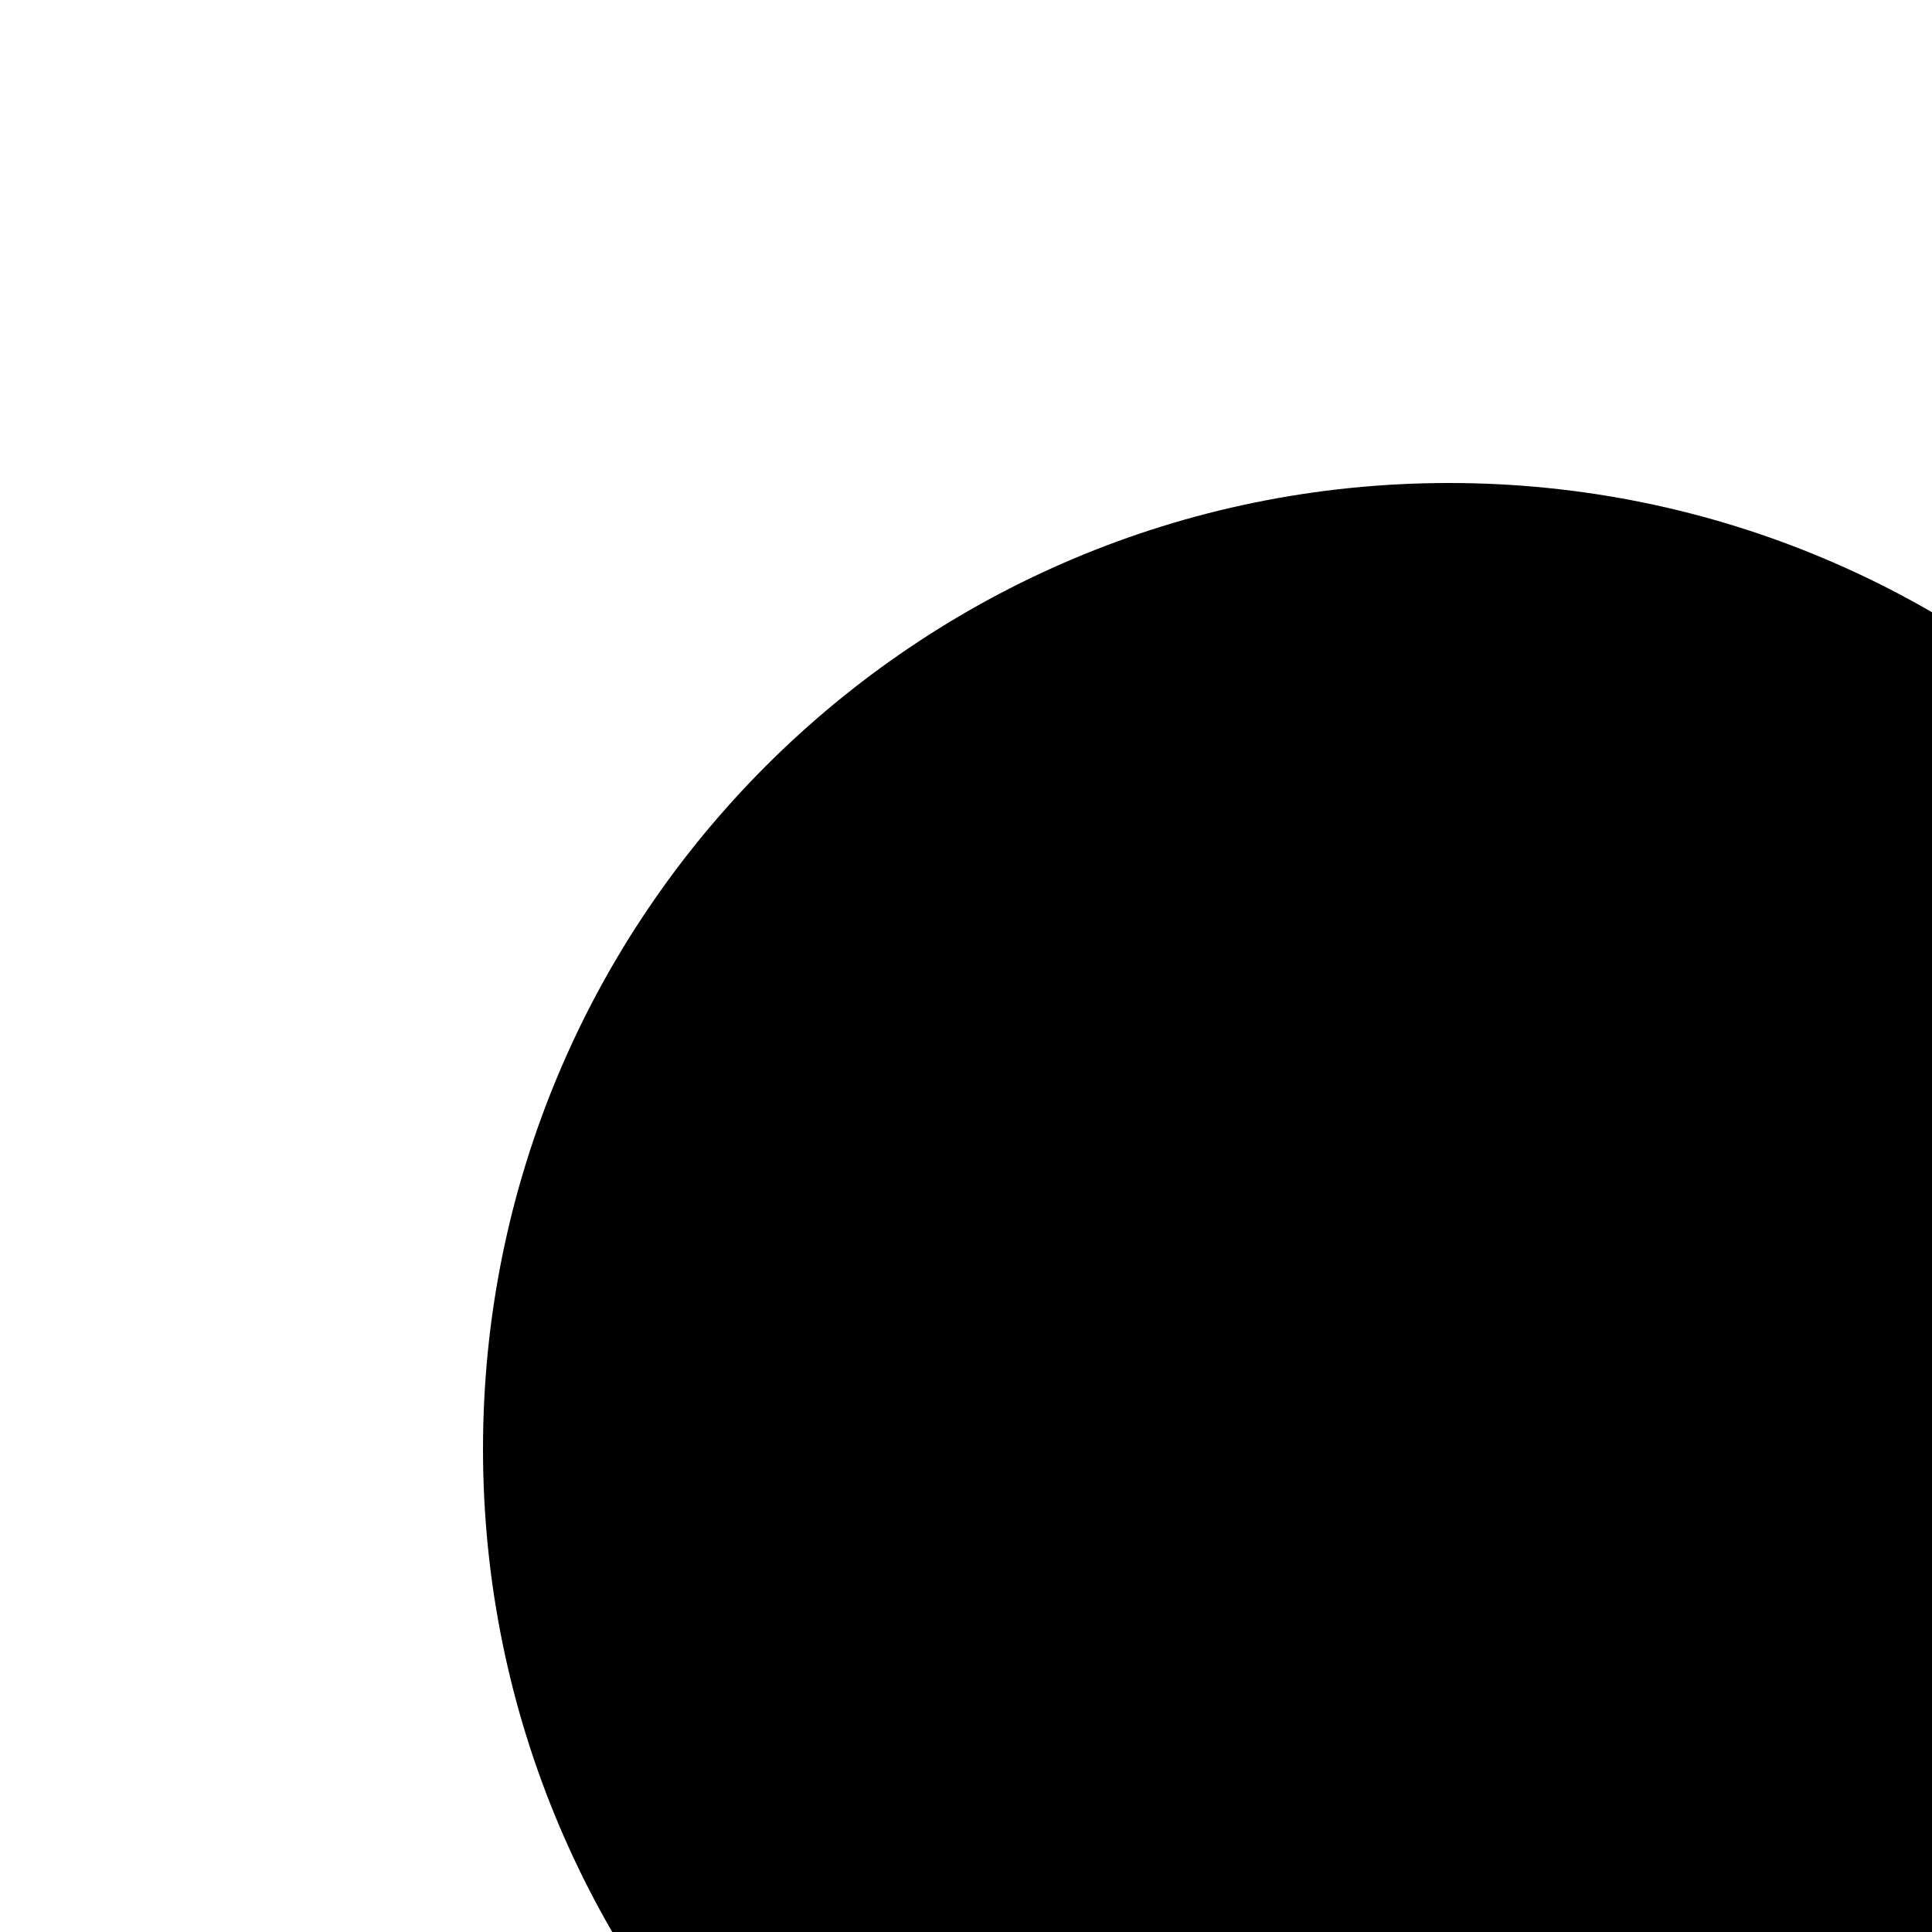
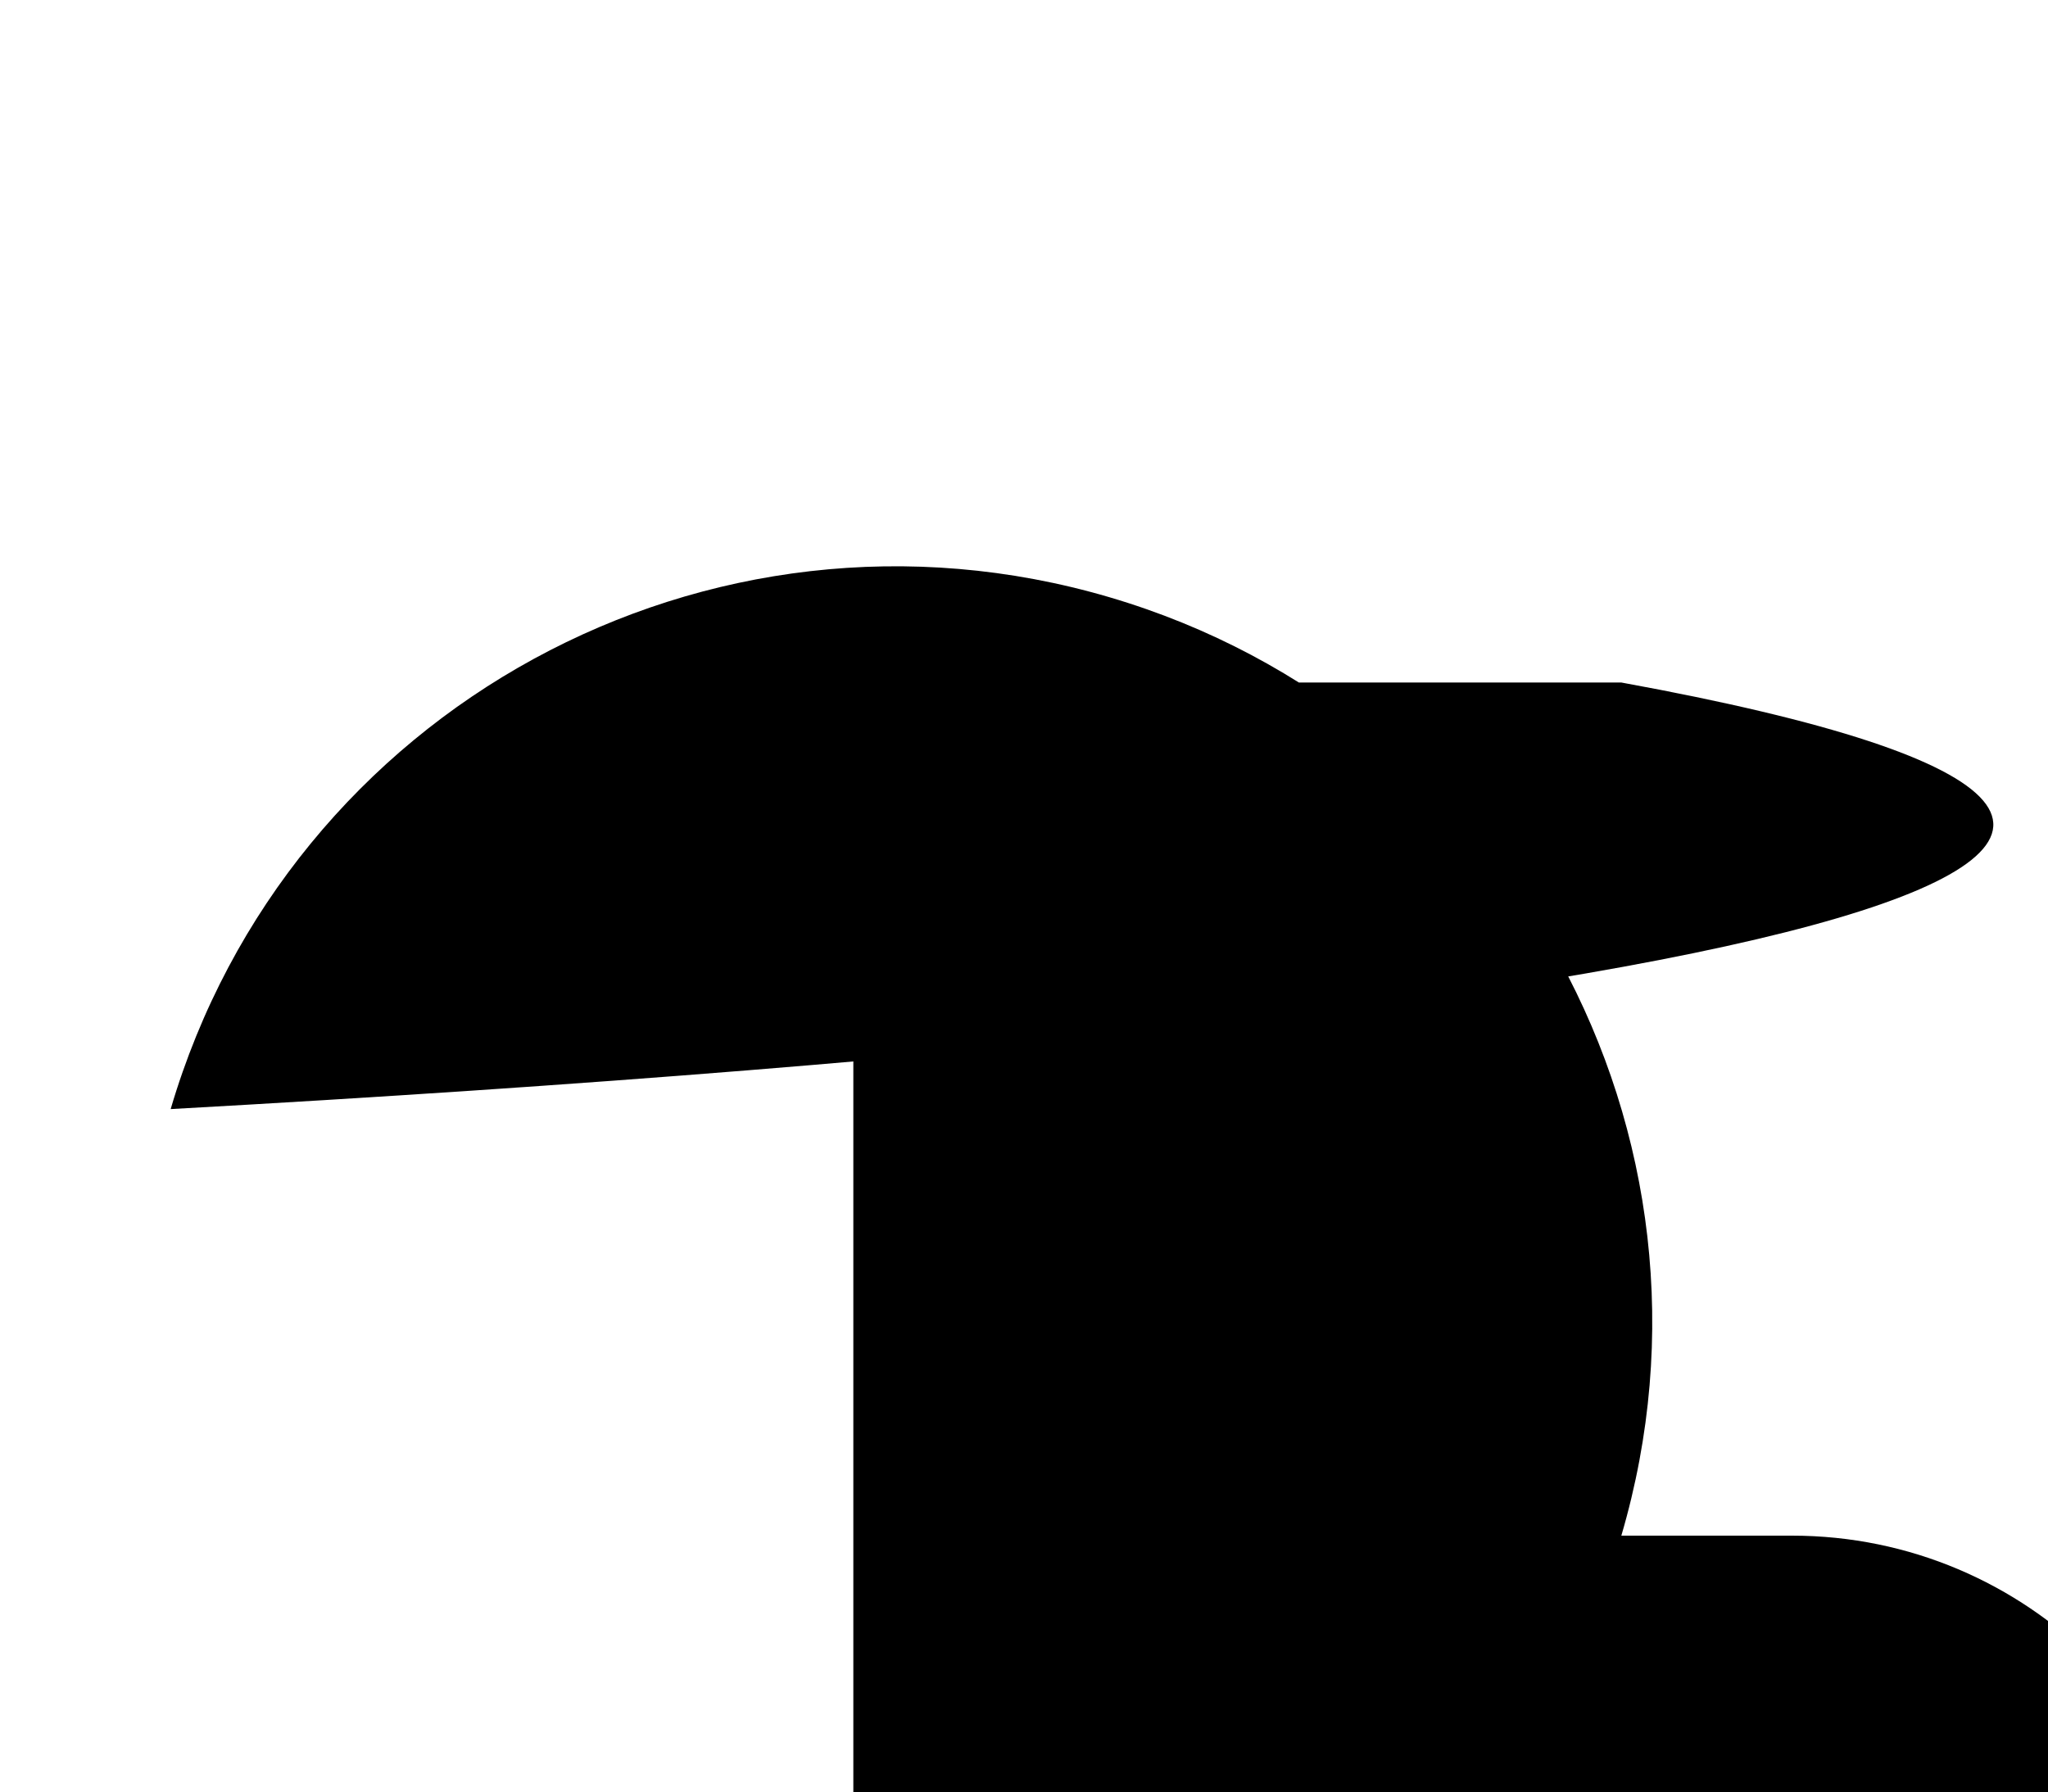
<svg viewbox="0 0 18 18">
-   <circle class="ql-fill" cx="7" cy="7" r="1" />
-   <circle class="ql-fill" cx="11" cy="7" r="1" />
-   <path class="ql-stroke" d="M7,10a2,2,0,0,0,4,0H7Z" />
-   <circle class="ql-stroke" cx="9" cy="9" r="6" />
+   <path class="ql-stroke" d="M5,4H9.5A23.9,2,0,0,1,1,6.5v0A2.5,2.5,0,0,1,9.5,9H5A0,0,0,0,1,5,9V4A0,0,0,0,1,5,4Z" />
+   <path class="ql-stroke" d="M5,9h5.5A2.5,2.5,0,0,1,13,11.5v0A2.5,2.5,0,0,1,10.5,14H5a0,0,0,0,1,0,0V9A0,0,0,0,1,5,9Z" />
</svg>
